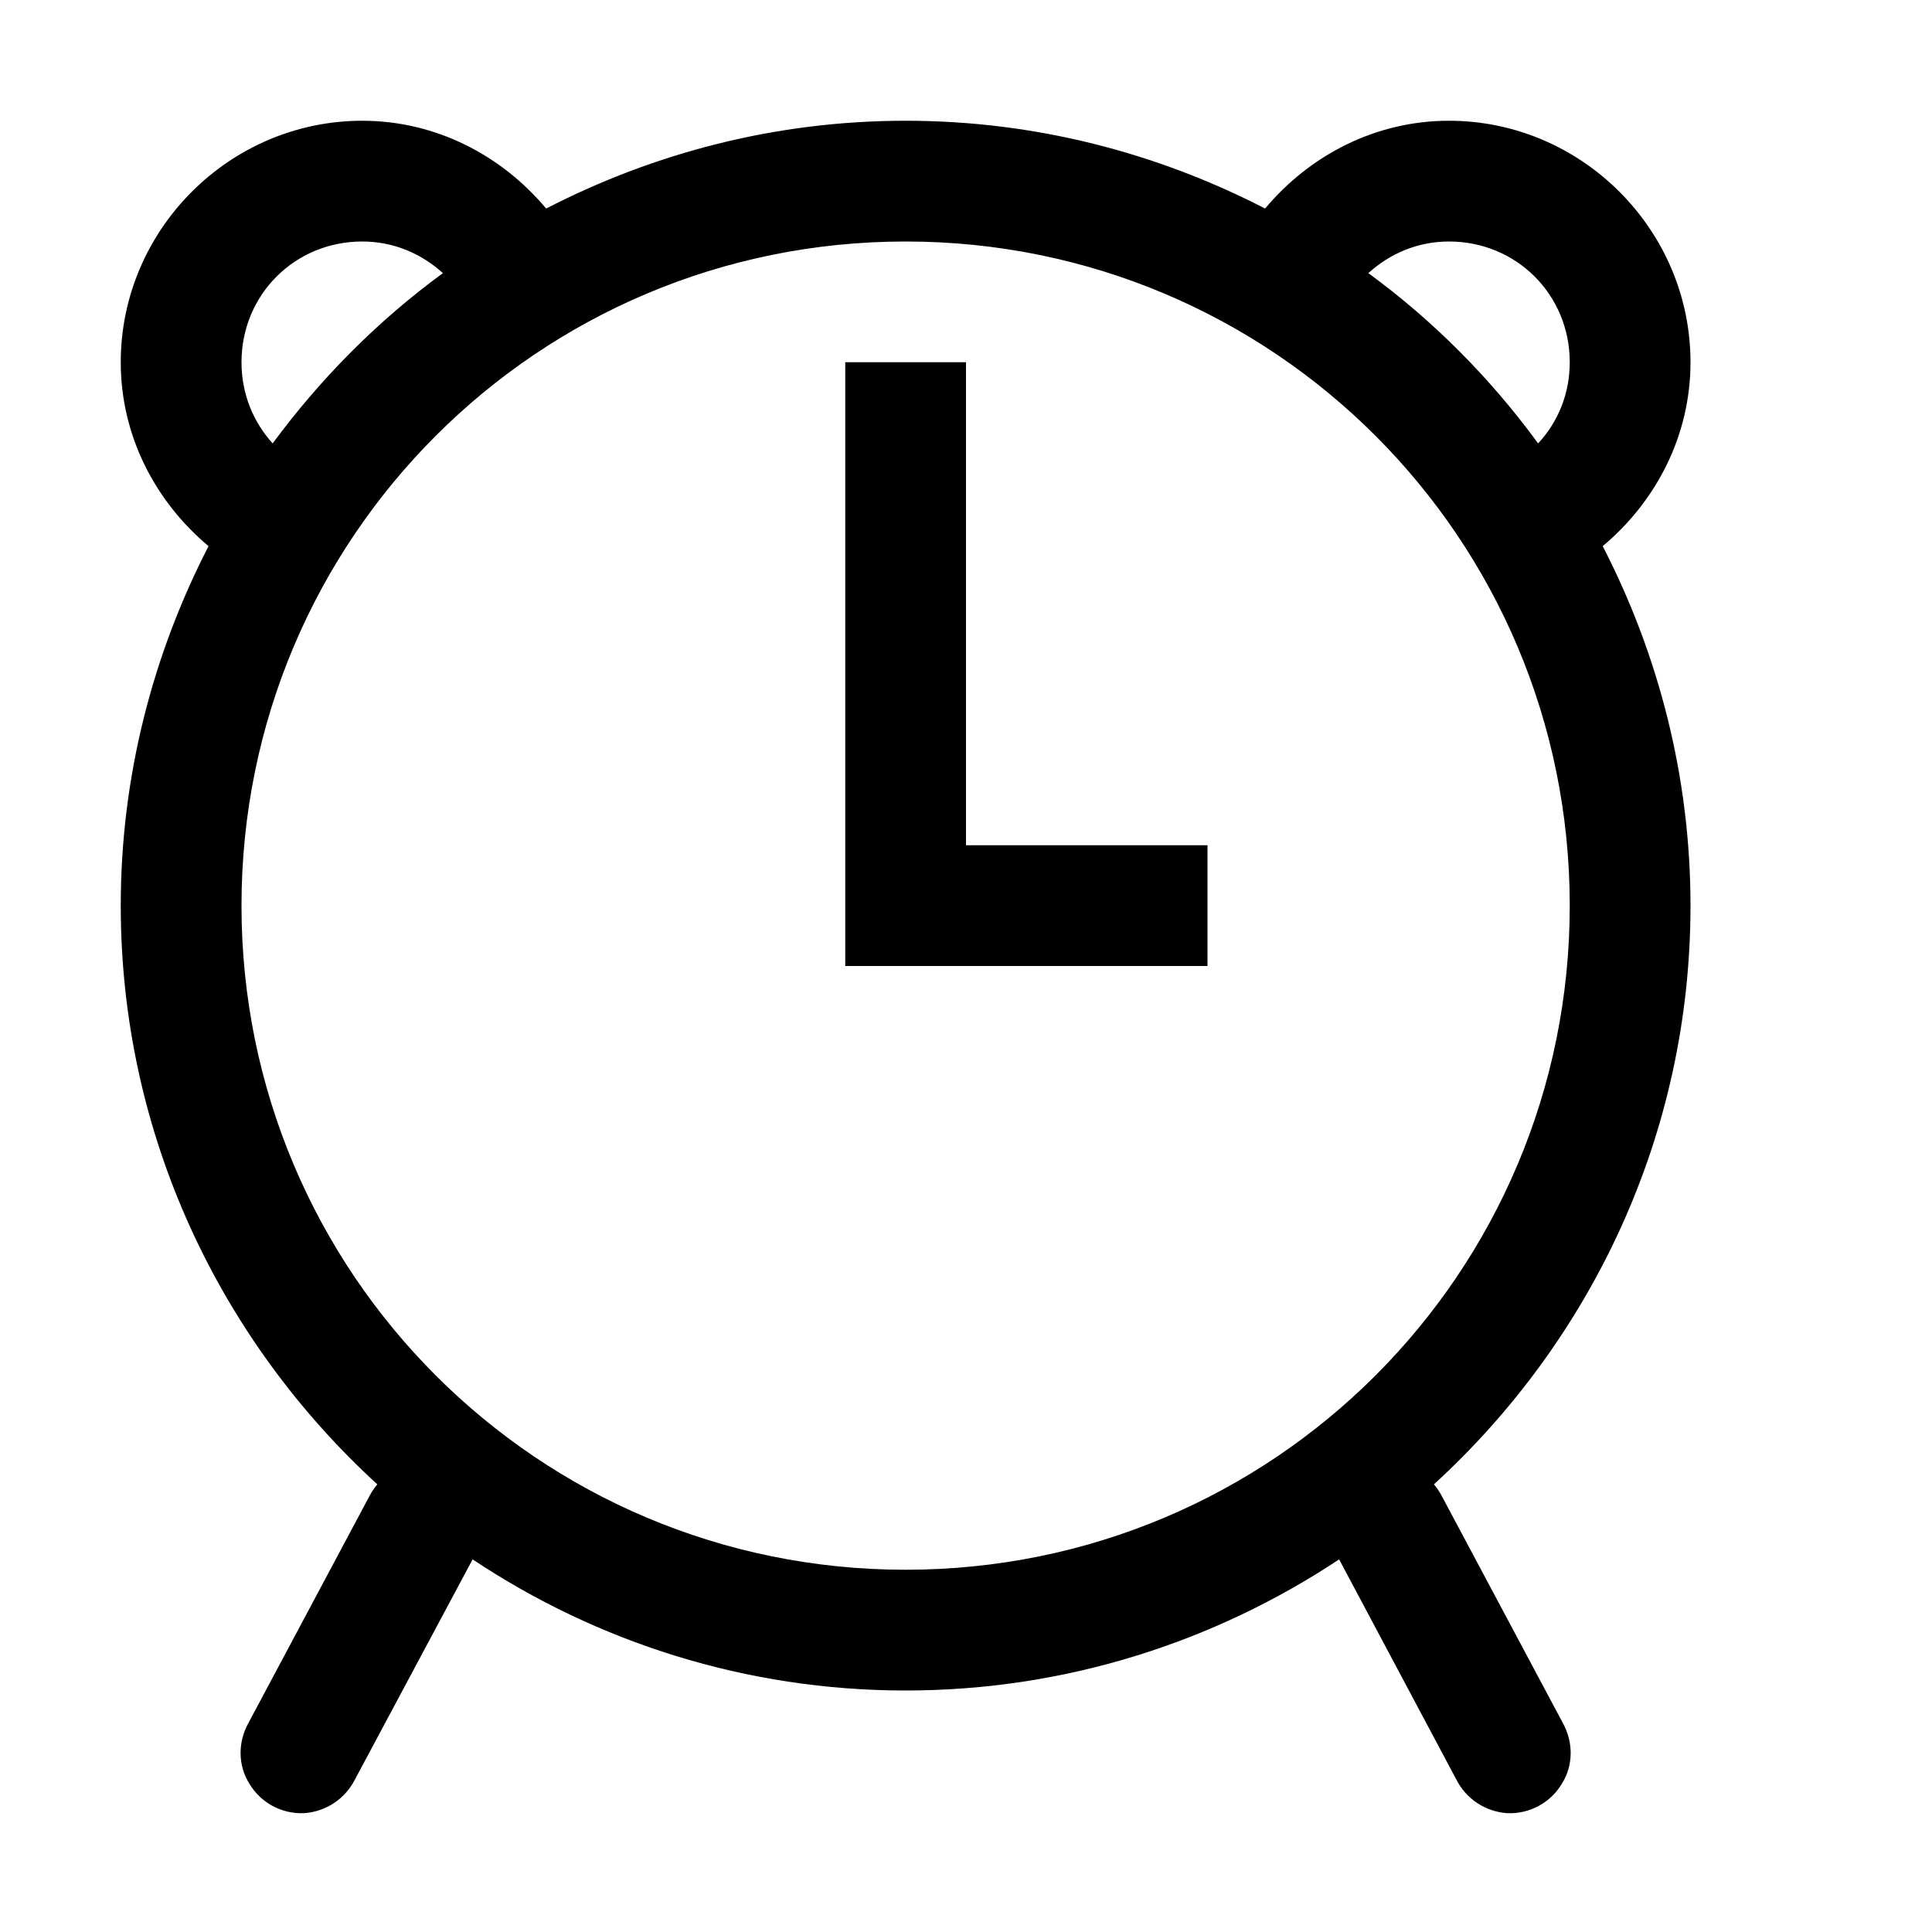
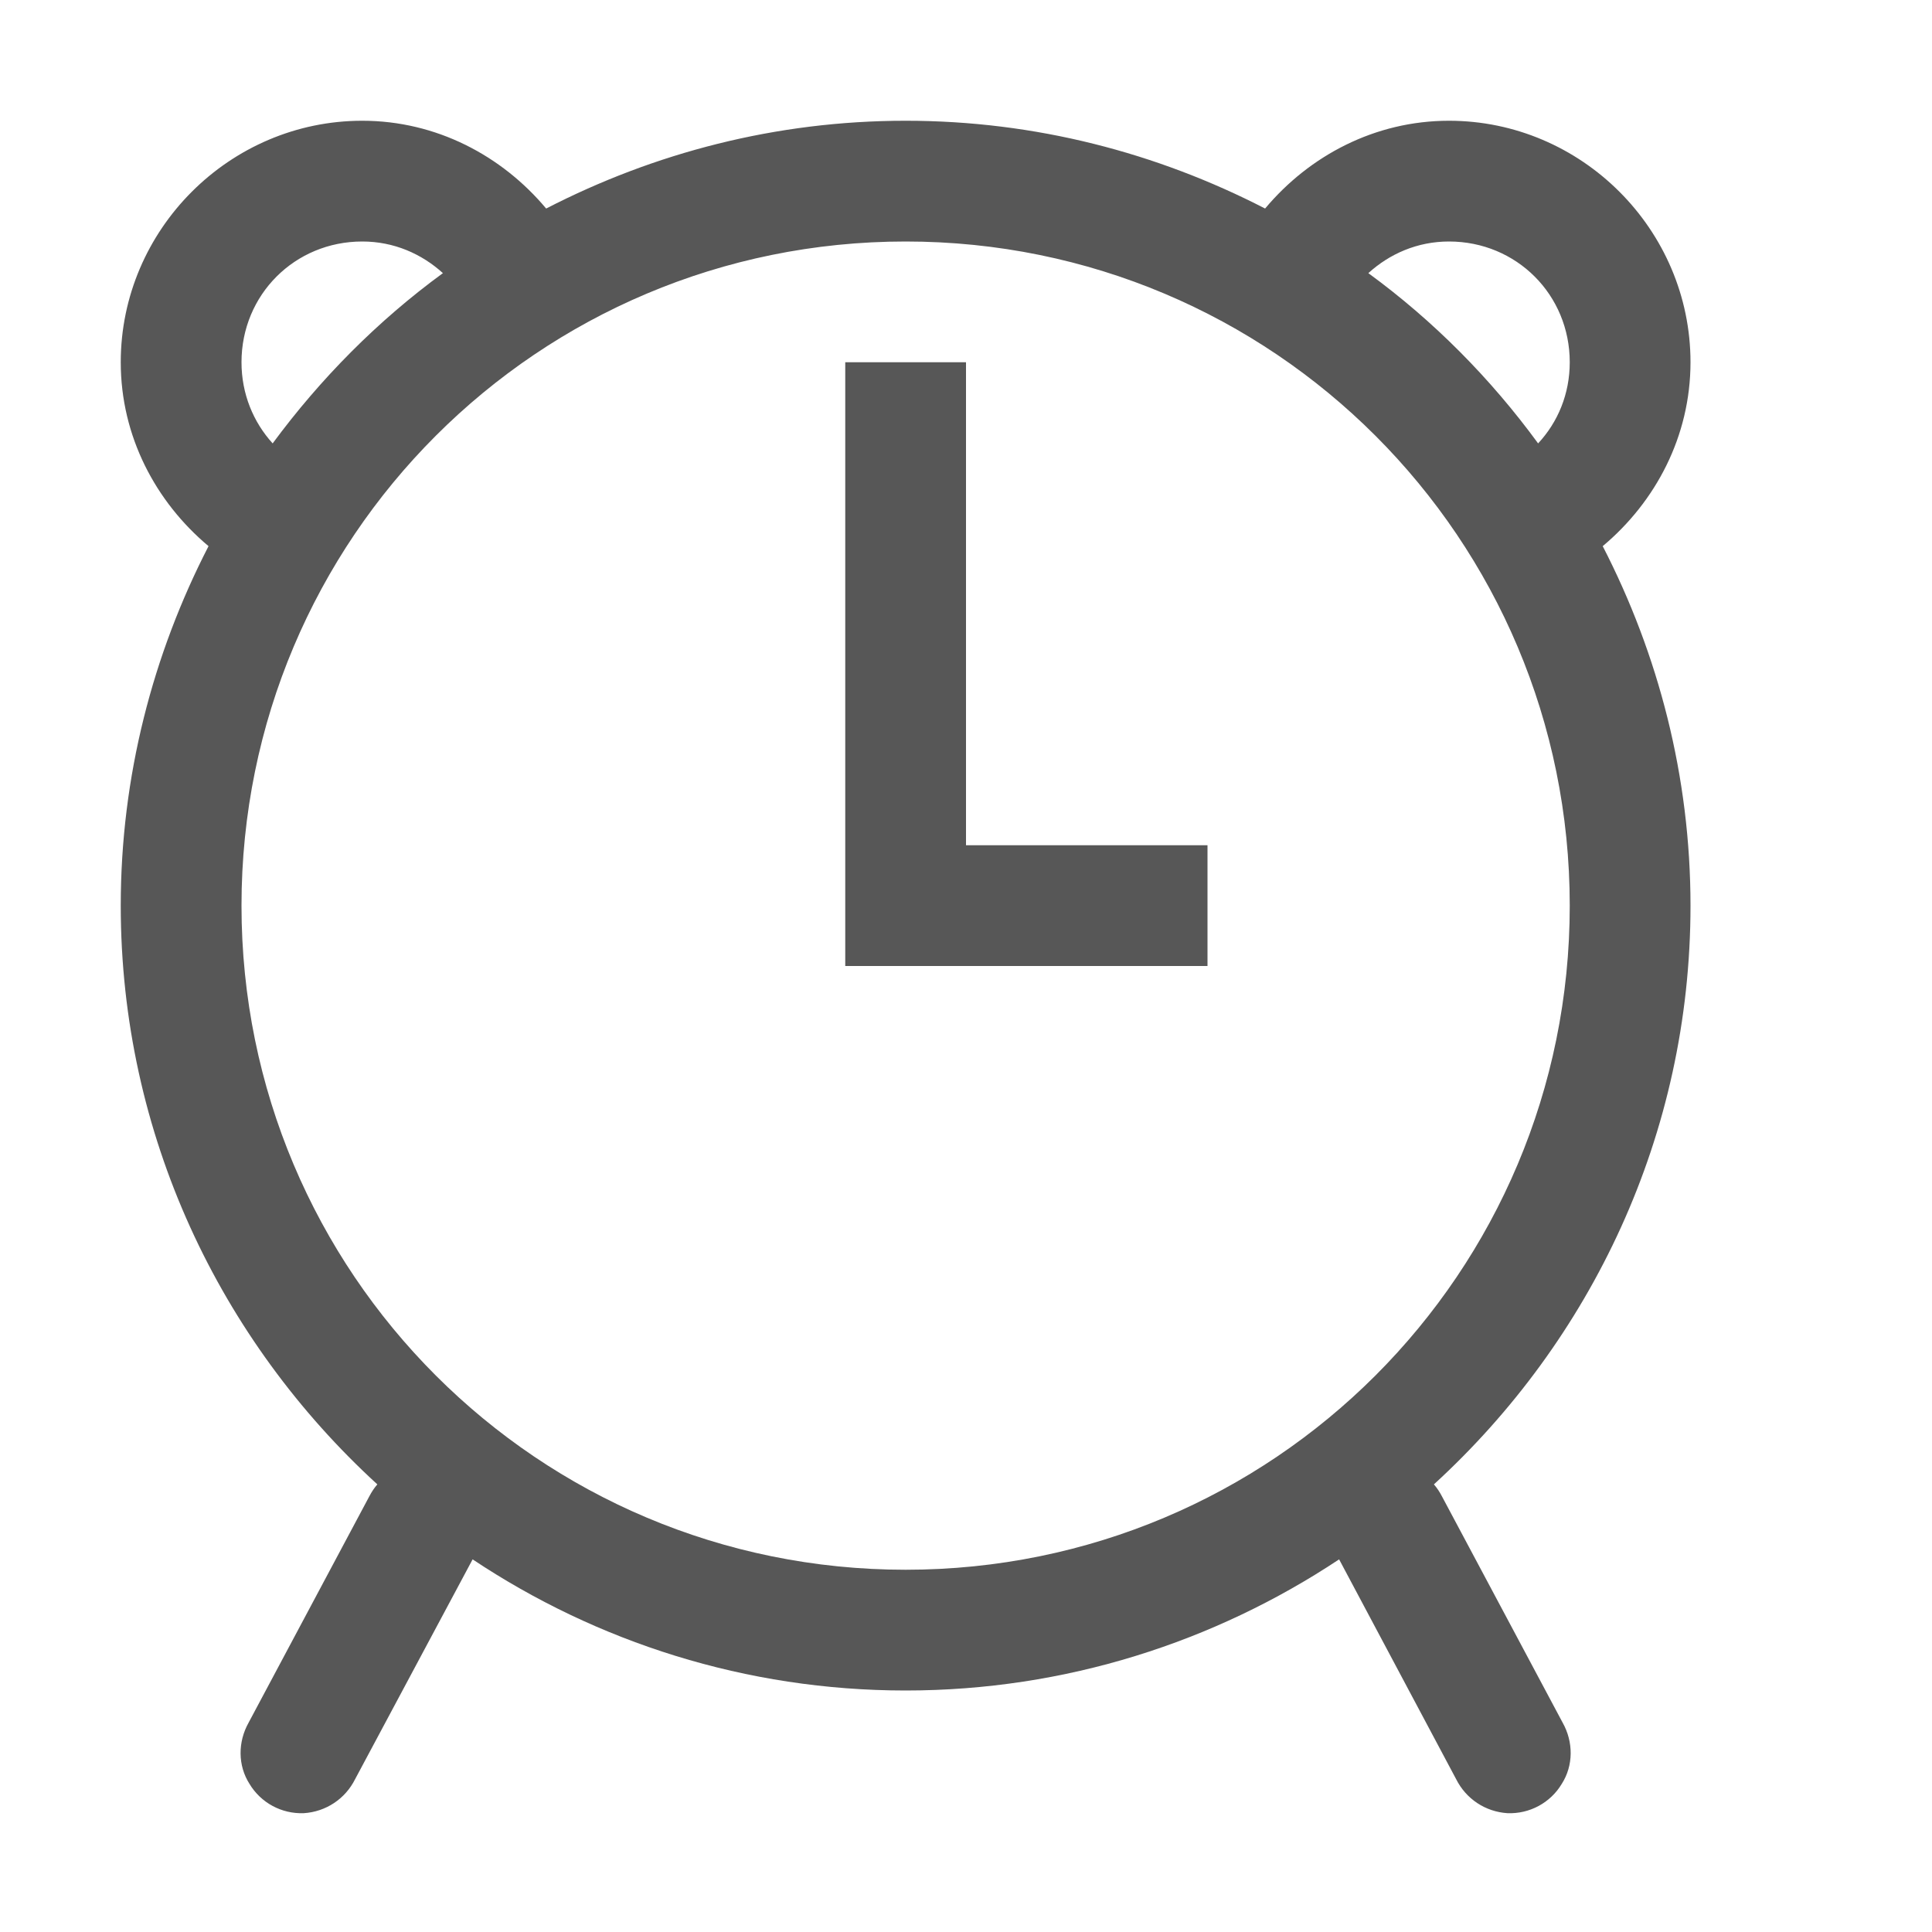
- <svg xmlns="http://www.w3.org/2000/svg" viewBox="0 0 16 16" version="1.1">
-   <g id="surface1">
-     <path style=" " d="M 3 1 C 1.902 1 1 1.902 1 3 C 1 3.613 1.289 4.156 1.727 4.523 C 1.266 5.418 1 6.43 1 7.5 C 1 9.398 1.824 11.102 3.125 12.293 C 3.098 12.324 3.078 12.355 3.059 12.391 L 2.059 14.266 C 1.969 14.426 1.969 14.621 2.066 14.773 C 2.16 14.93 2.332 15.023 2.516 15.016 C 2.699 15.004 2.859 14.898 2.941 14.734 L 3.914 12.914 C 4.941 13.598 6.176 14 7.5 14 C 8.824 14 10.059 13.598 11.09 12.914 L 12.059 14.734 C 12.141 14.898 12.301 15.004 12.484 15.016 C 12.668 15.023 12.84 14.93 12.934 14.773 C 13.031 14.621 13.031 14.426 12.941 14.266 L 11.941 12.391 C 11.922 12.355 11.902 12.324 11.875 12.293 C 13.176 11.102 14 9.398 14 7.5 C 14 6.43 13.734 5.418 13.273 4.523 C 13.711 4.156 14 3.613 14 3 C 14 1.902 13.098 1 12 1 C 11.387 1 10.844 1.289 10.477 1.727 C 9.582 1.266 8.574 1 7.5 1 C 6.426 1 5.418 1.266 4.523 1.727 C 4.156 1.289 3.613 1 3 1 Z M 3 2 C 3.262 2 3.492 2.102 3.668 2.262 C 3.129 2.656 2.656 3.133 2.258 3.672 C 2.098 3.496 2 3.262 2 3 C 2 2.441 2.441 2 3 2 Z M 7.5 2 C 10.543 2 13 4.457 13 7.5 C 13 10.543 10.543 13 7.5 13 C 4.457 13 2 10.543 2 7.5 C 2 4.457 4.457 2 7.5 2 Z M 12 2 C 12.559 2 13 2.441 13 3 C 13 3.262 12.902 3.496 12.738 3.672 C 12.344 3.133 11.871 2.656 11.332 2.262 C 11.508 2.102 11.738 2 12 2 Z M 7 3 L 7 8 L 10 8 L 10 7 L 8 7 L 8 3 Z " />
-   </g>
+ <svg xmlns="http://www.w3.org/2000/svg" width="100%" height="100%" viewBox="0 0 16 16" version="1.1" xml:space="preserve" style="fill-rule:evenodd;clip-rule:evenodd;stroke-linejoin:round;stroke-miterlimit:1.414;">
+   <path id="surface1" d="M3,1C1.902,1 1,1.902 1,3C1,3.613 1.289,4.156 1.727,4.523C1.266,5.418 1,6.43 1,7.5C1,9.398 1.824,11.102 3.125,12.293C3.098,12.324 3.078,12.355 3.059,12.391L2.059,14.266C1.969,14.426 1.969,14.621 2.066,14.773C2.16,14.93 2.332,15.023 2.516,15.016C2.699,15.004 2.859,14.898 2.941,14.734L3.914,12.914C4.941,13.598 6.176,14 7.5,14C8.824,14 10.059,13.598 11.09,12.914L12.059,14.734C12.141,14.898 12.301,15.004 12.484,15.016C12.668,15.023 12.84,14.93 12.934,14.773C13.031,14.621 13.031,14.426 12.941,14.266L11.941,12.391C11.922,12.355 11.902,12.324 11.875,12.293C13.176,11.102 14,9.398 14,7.5C14,6.43 13.734,5.418 13.273,4.523C13.711,4.156 14,3.613 14,3C14,1.902 13.098,1 12,1C11.387,1 10.844,1.289 10.477,1.727C9.582,1.266 8.574,1 7.5,1C6.426,1 5.418,1.266 4.523,1.727C4.156,1.289 3.613,1 3,1ZM3,2C3.262,2 3.492,2.102 3.668,2.262C3.129,2.656 2.656,3.133 2.258,3.672C2.098,3.496 2,3.262 2,3C2,2.441 2.441,2 3,2ZM7.5,2C10.543,2 13,4.457 13,7.5C13,10.543 10.543,13 7.5,13C4.457,13 2,10.543 2,7.5C2,4.457 4.457,2 7.5,2ZM12,2C12.559,2 13,2.441 13,3C13,3.262 12.902,3.496 12.738,3.672C12.344,3.133 11.871,2.656 11.332,2.262C11.508,2.102 11.738,2 12,2ZM7,3L7,8L10,8L10,7L8,7L8,3L7,3Z" style="fill:rgb(87,87,87);fill-rule:nonzero;" />
</svg>
